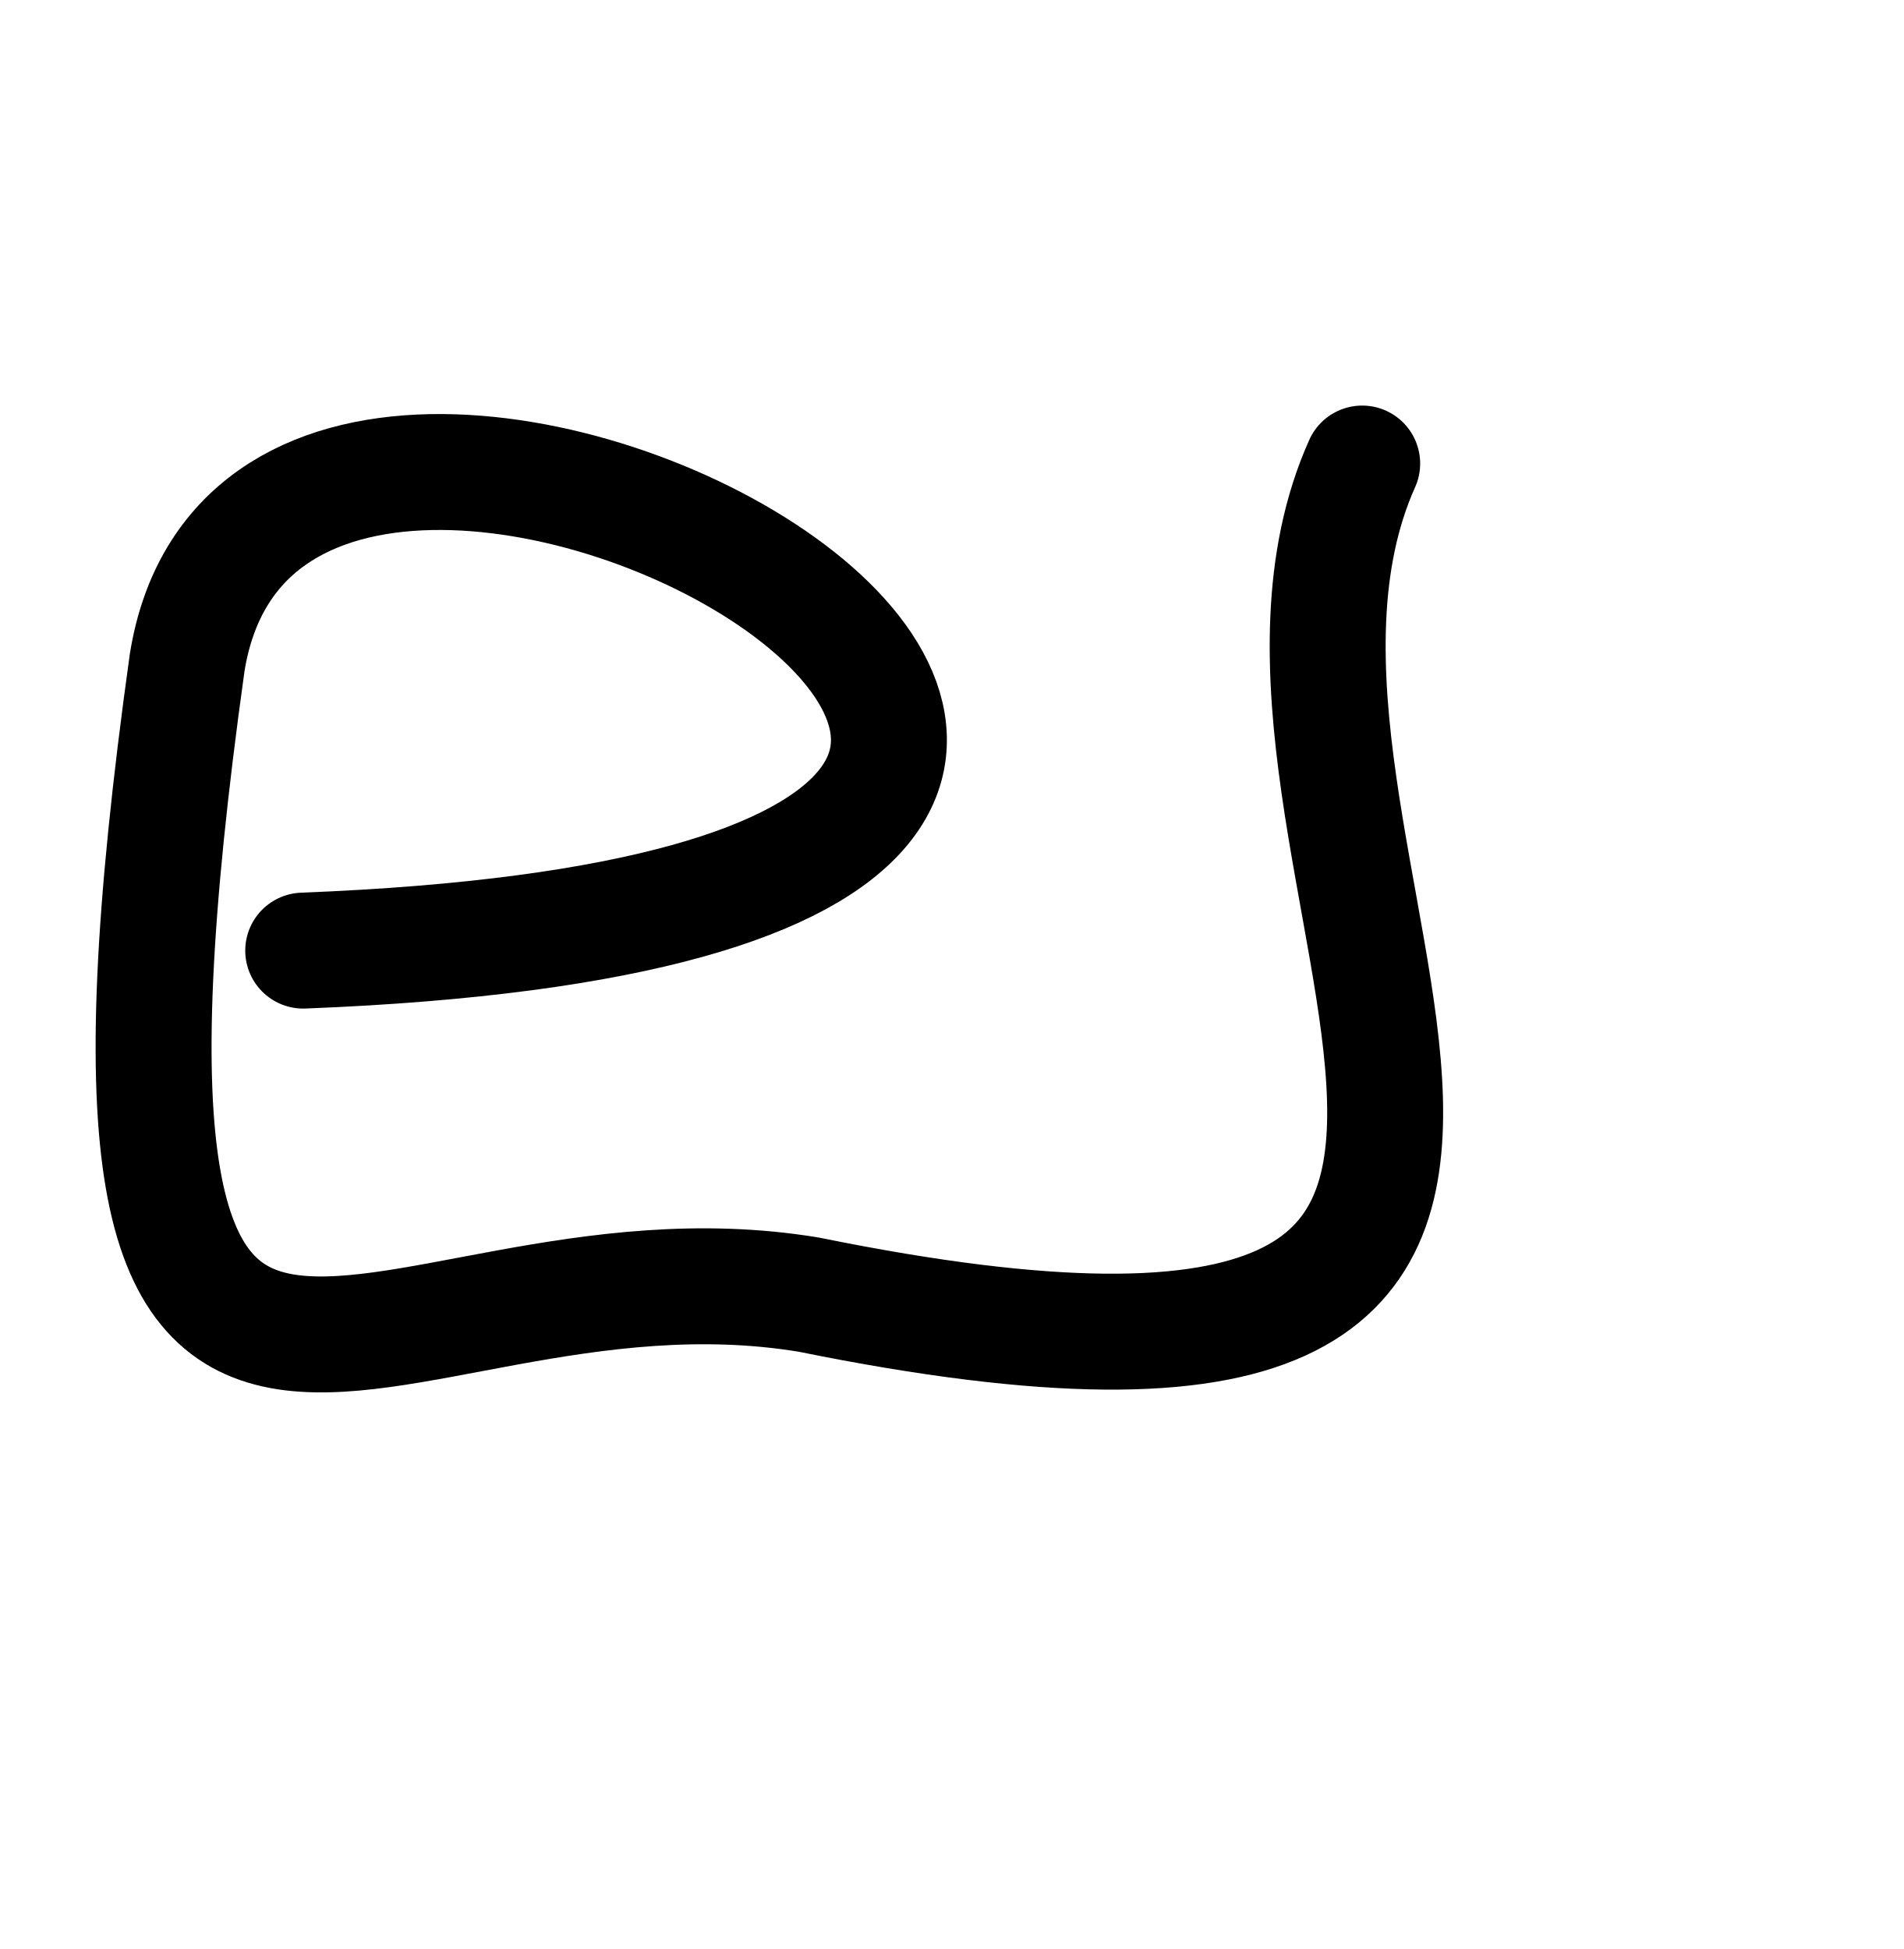
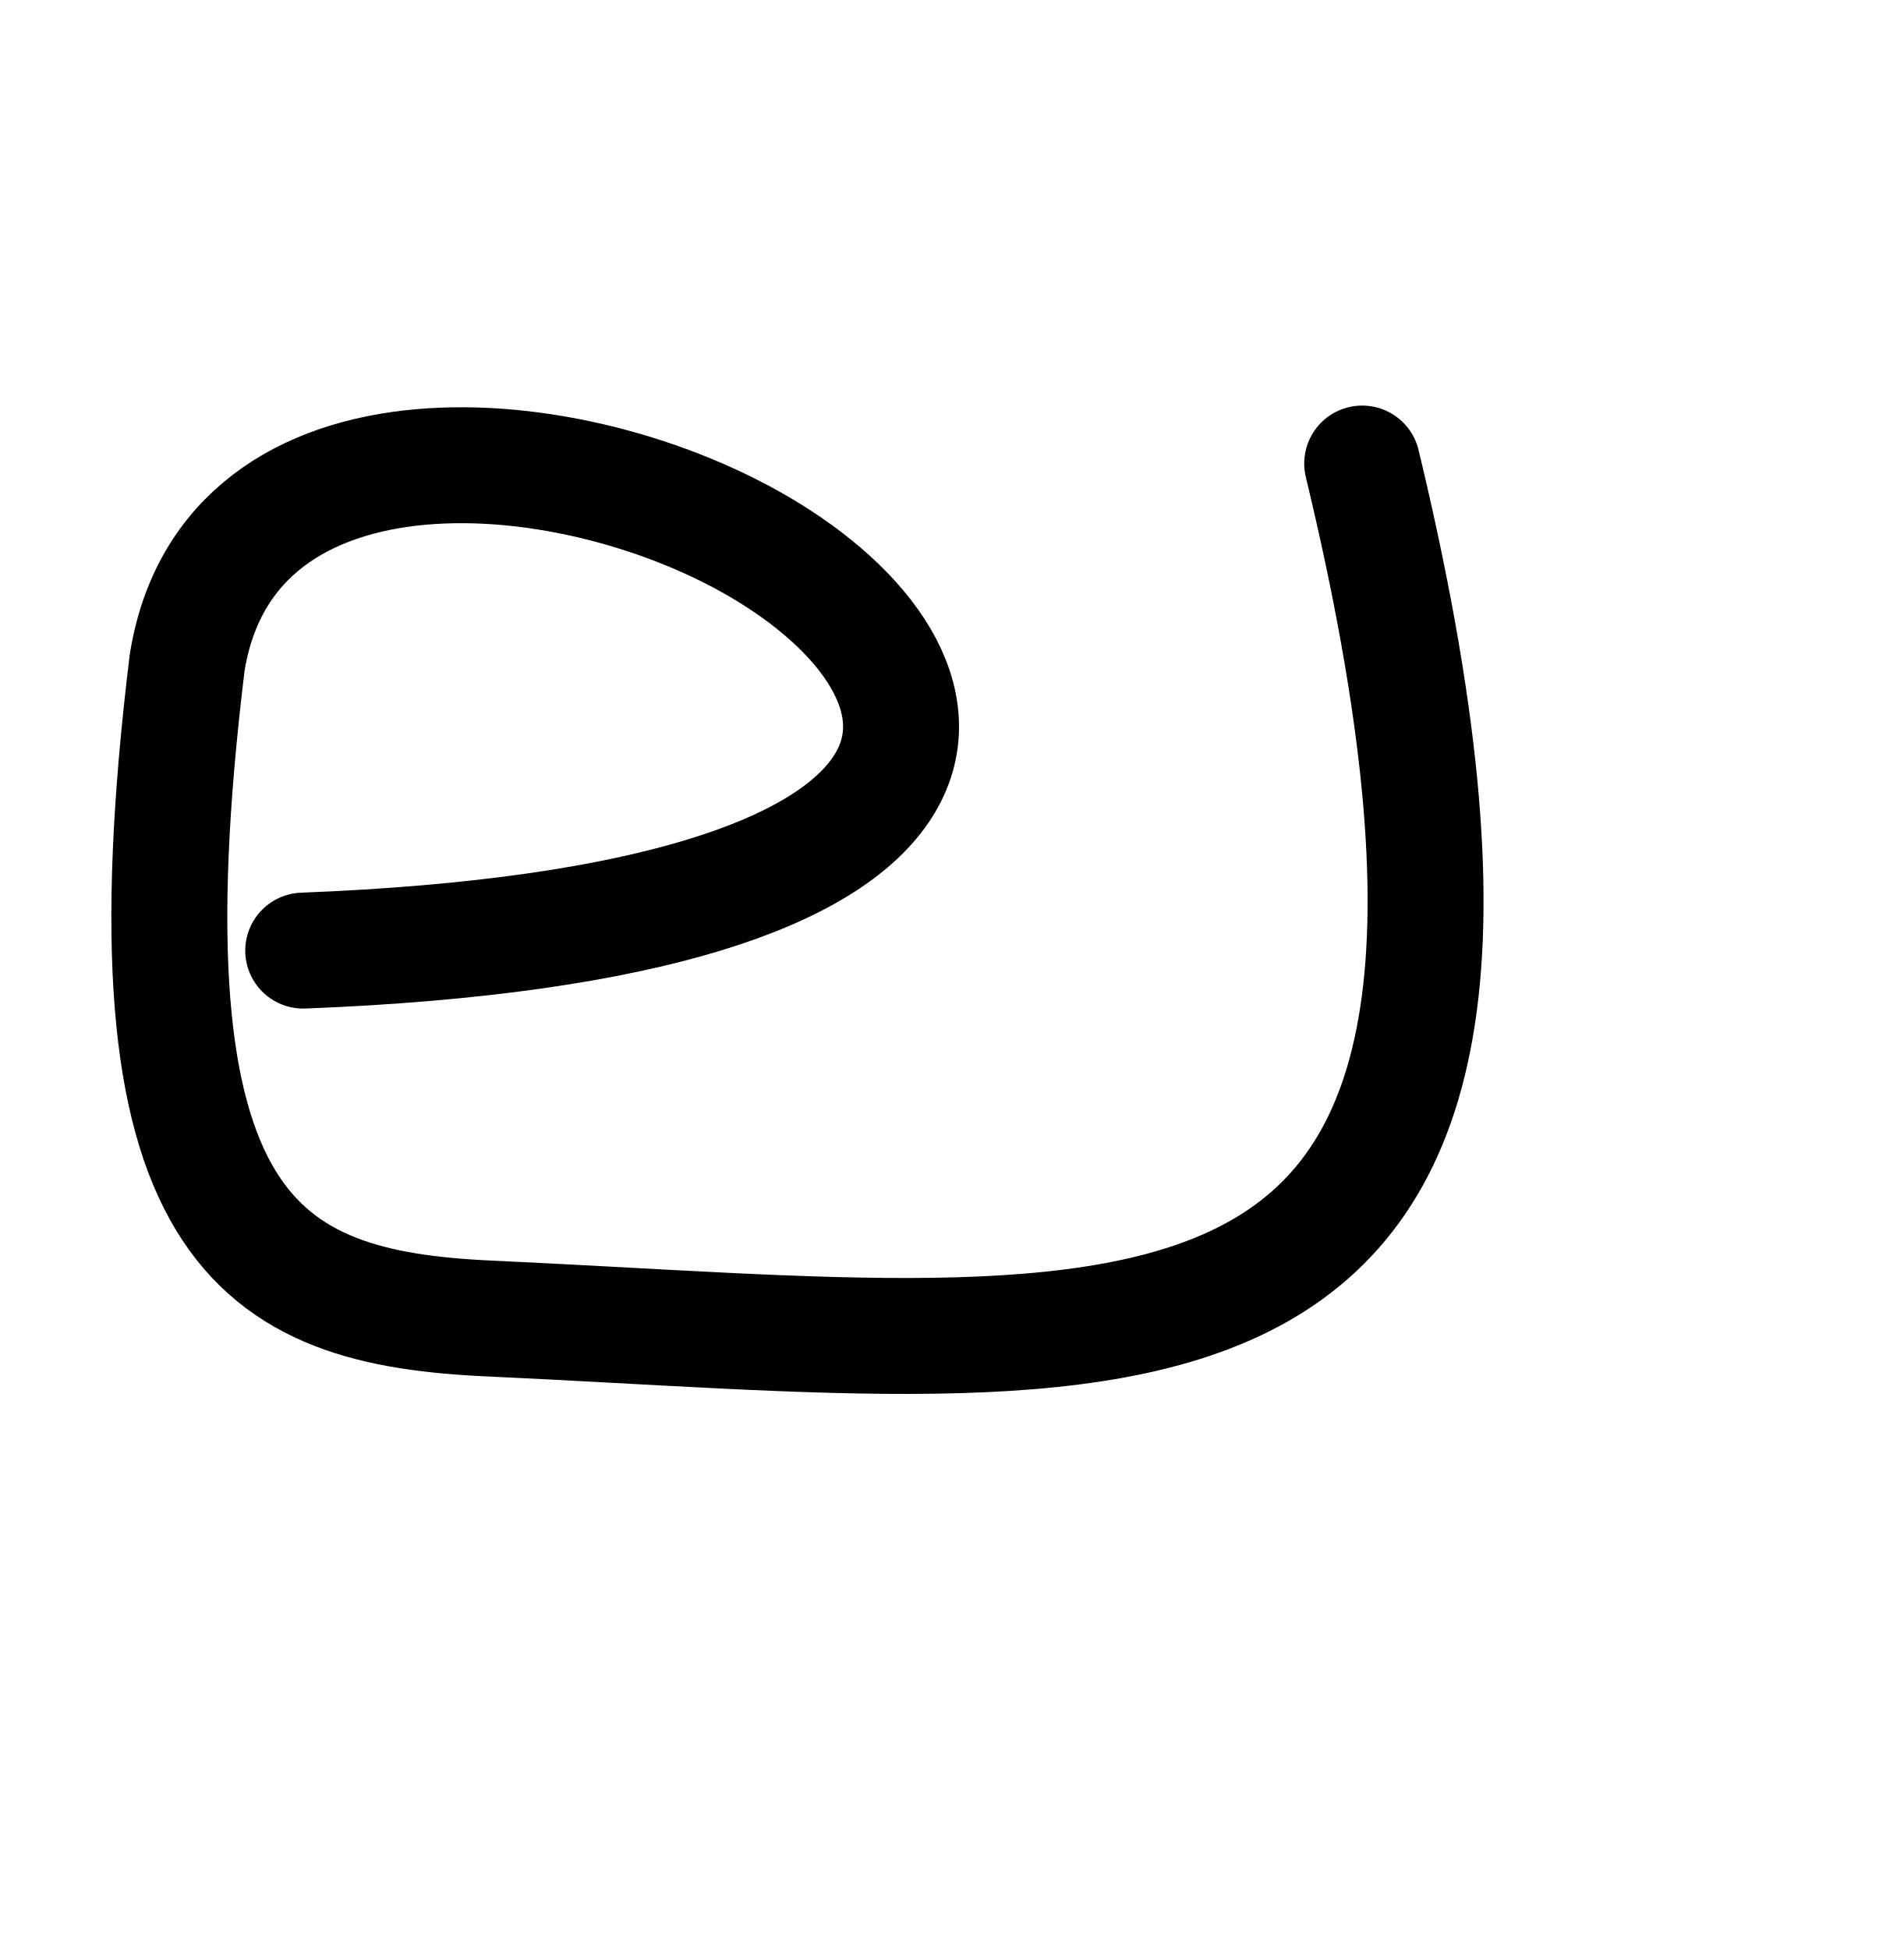
<svg xmlns="http://www.w3.org/2000/svg" width="2000" height="2048" id="svg2992" version="1.1">
  <defs id="defs5498" />
  <g id="layer1" transform="translate(0,1048)">
-     <path style="fill:none;stroke:#000000;stroke-width:121.817;stroke-linecap:round;stroke-linejoin:round;stroke-miterlimit:4;stroke-dasharray:none;stroke-opacity:1" d="M 318.585,-49.108 C 1728,-104 288,-920 196.65,-351.777 48,712 388.925,236.007 850.011,312.448 1872,520 1248,-152 1431.22,-560.92" id="path3874" />
+     <path style="fill:none;stroke:#000000;stroke-width:121.817;stroke-linecap:round;stroke-linejoin:round;stroke-miterlimit:4;stroke-dasharray:none;stroke-opacity:1" d="M 318.585,-49.108 C 1059.99,-77.983 1031.608,-329.929 807.141,-467.745 604.894,-591.917 239.946,-621.093 196.65,-351.777 123.496,246.96 271.885,326.42 514.111,337.488 1200.364,368.847 1680,472 1431.22,-560.92" id="path3874" />
  </g>
</svg>
